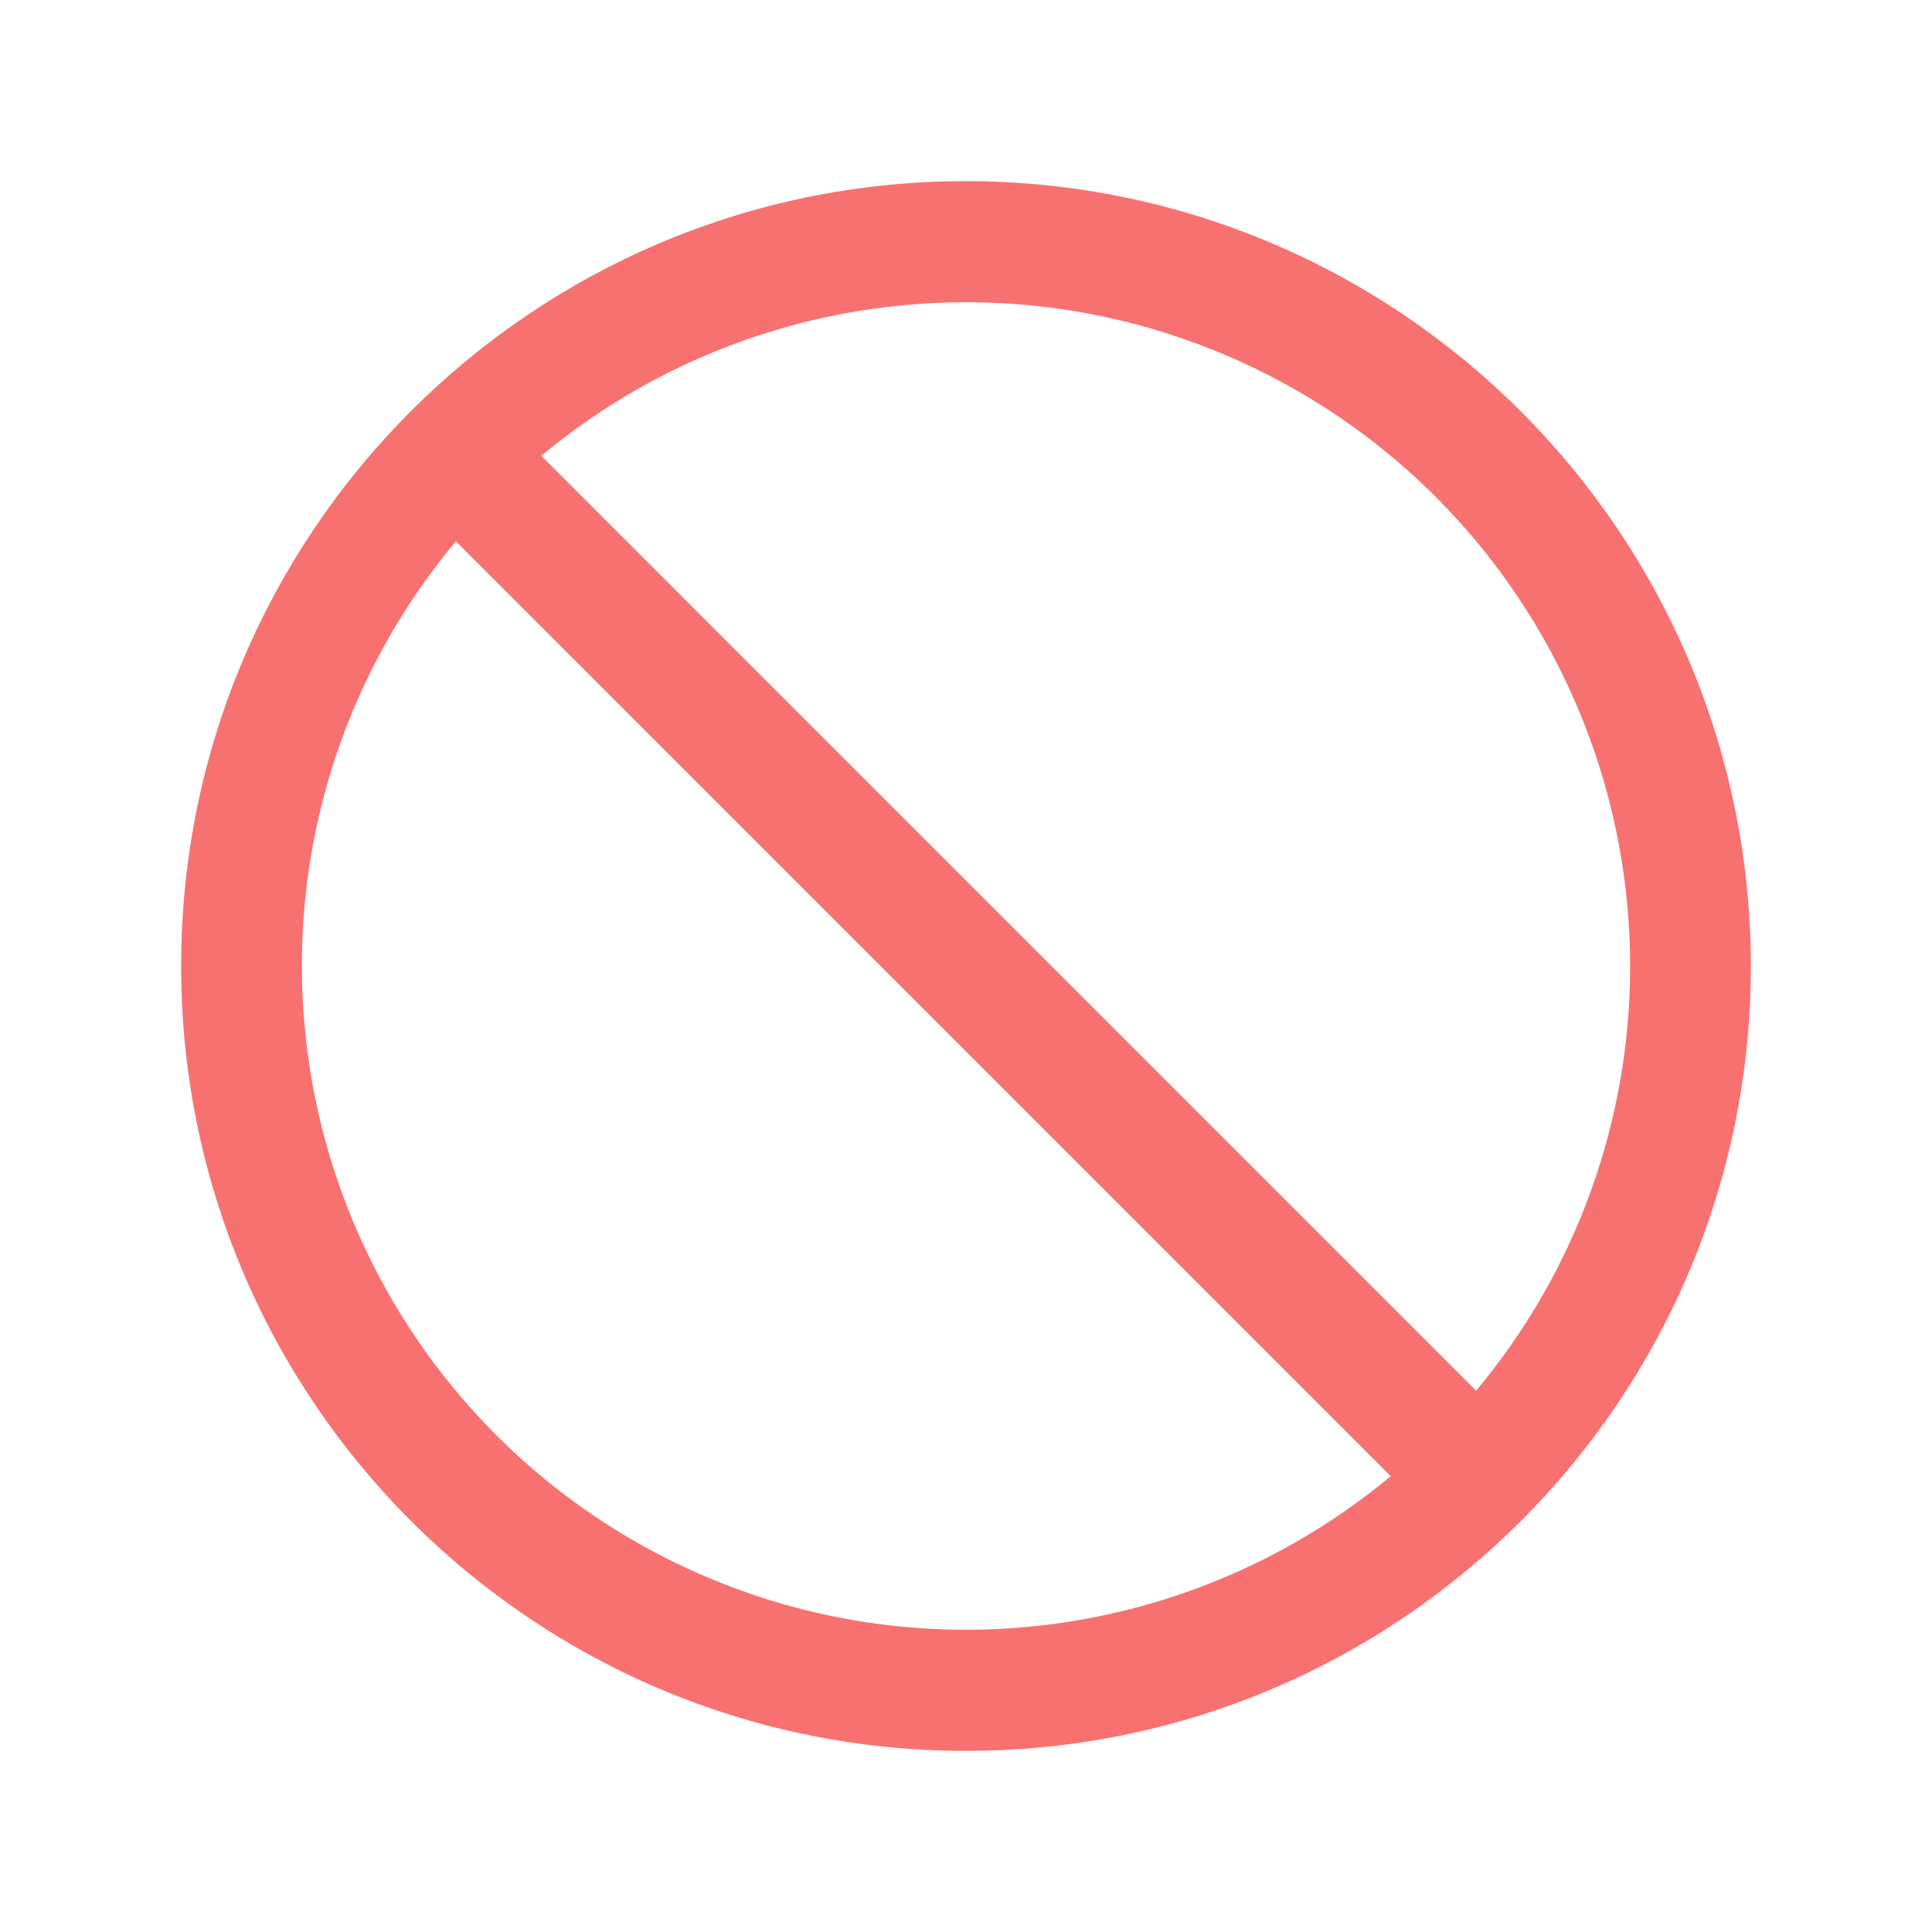
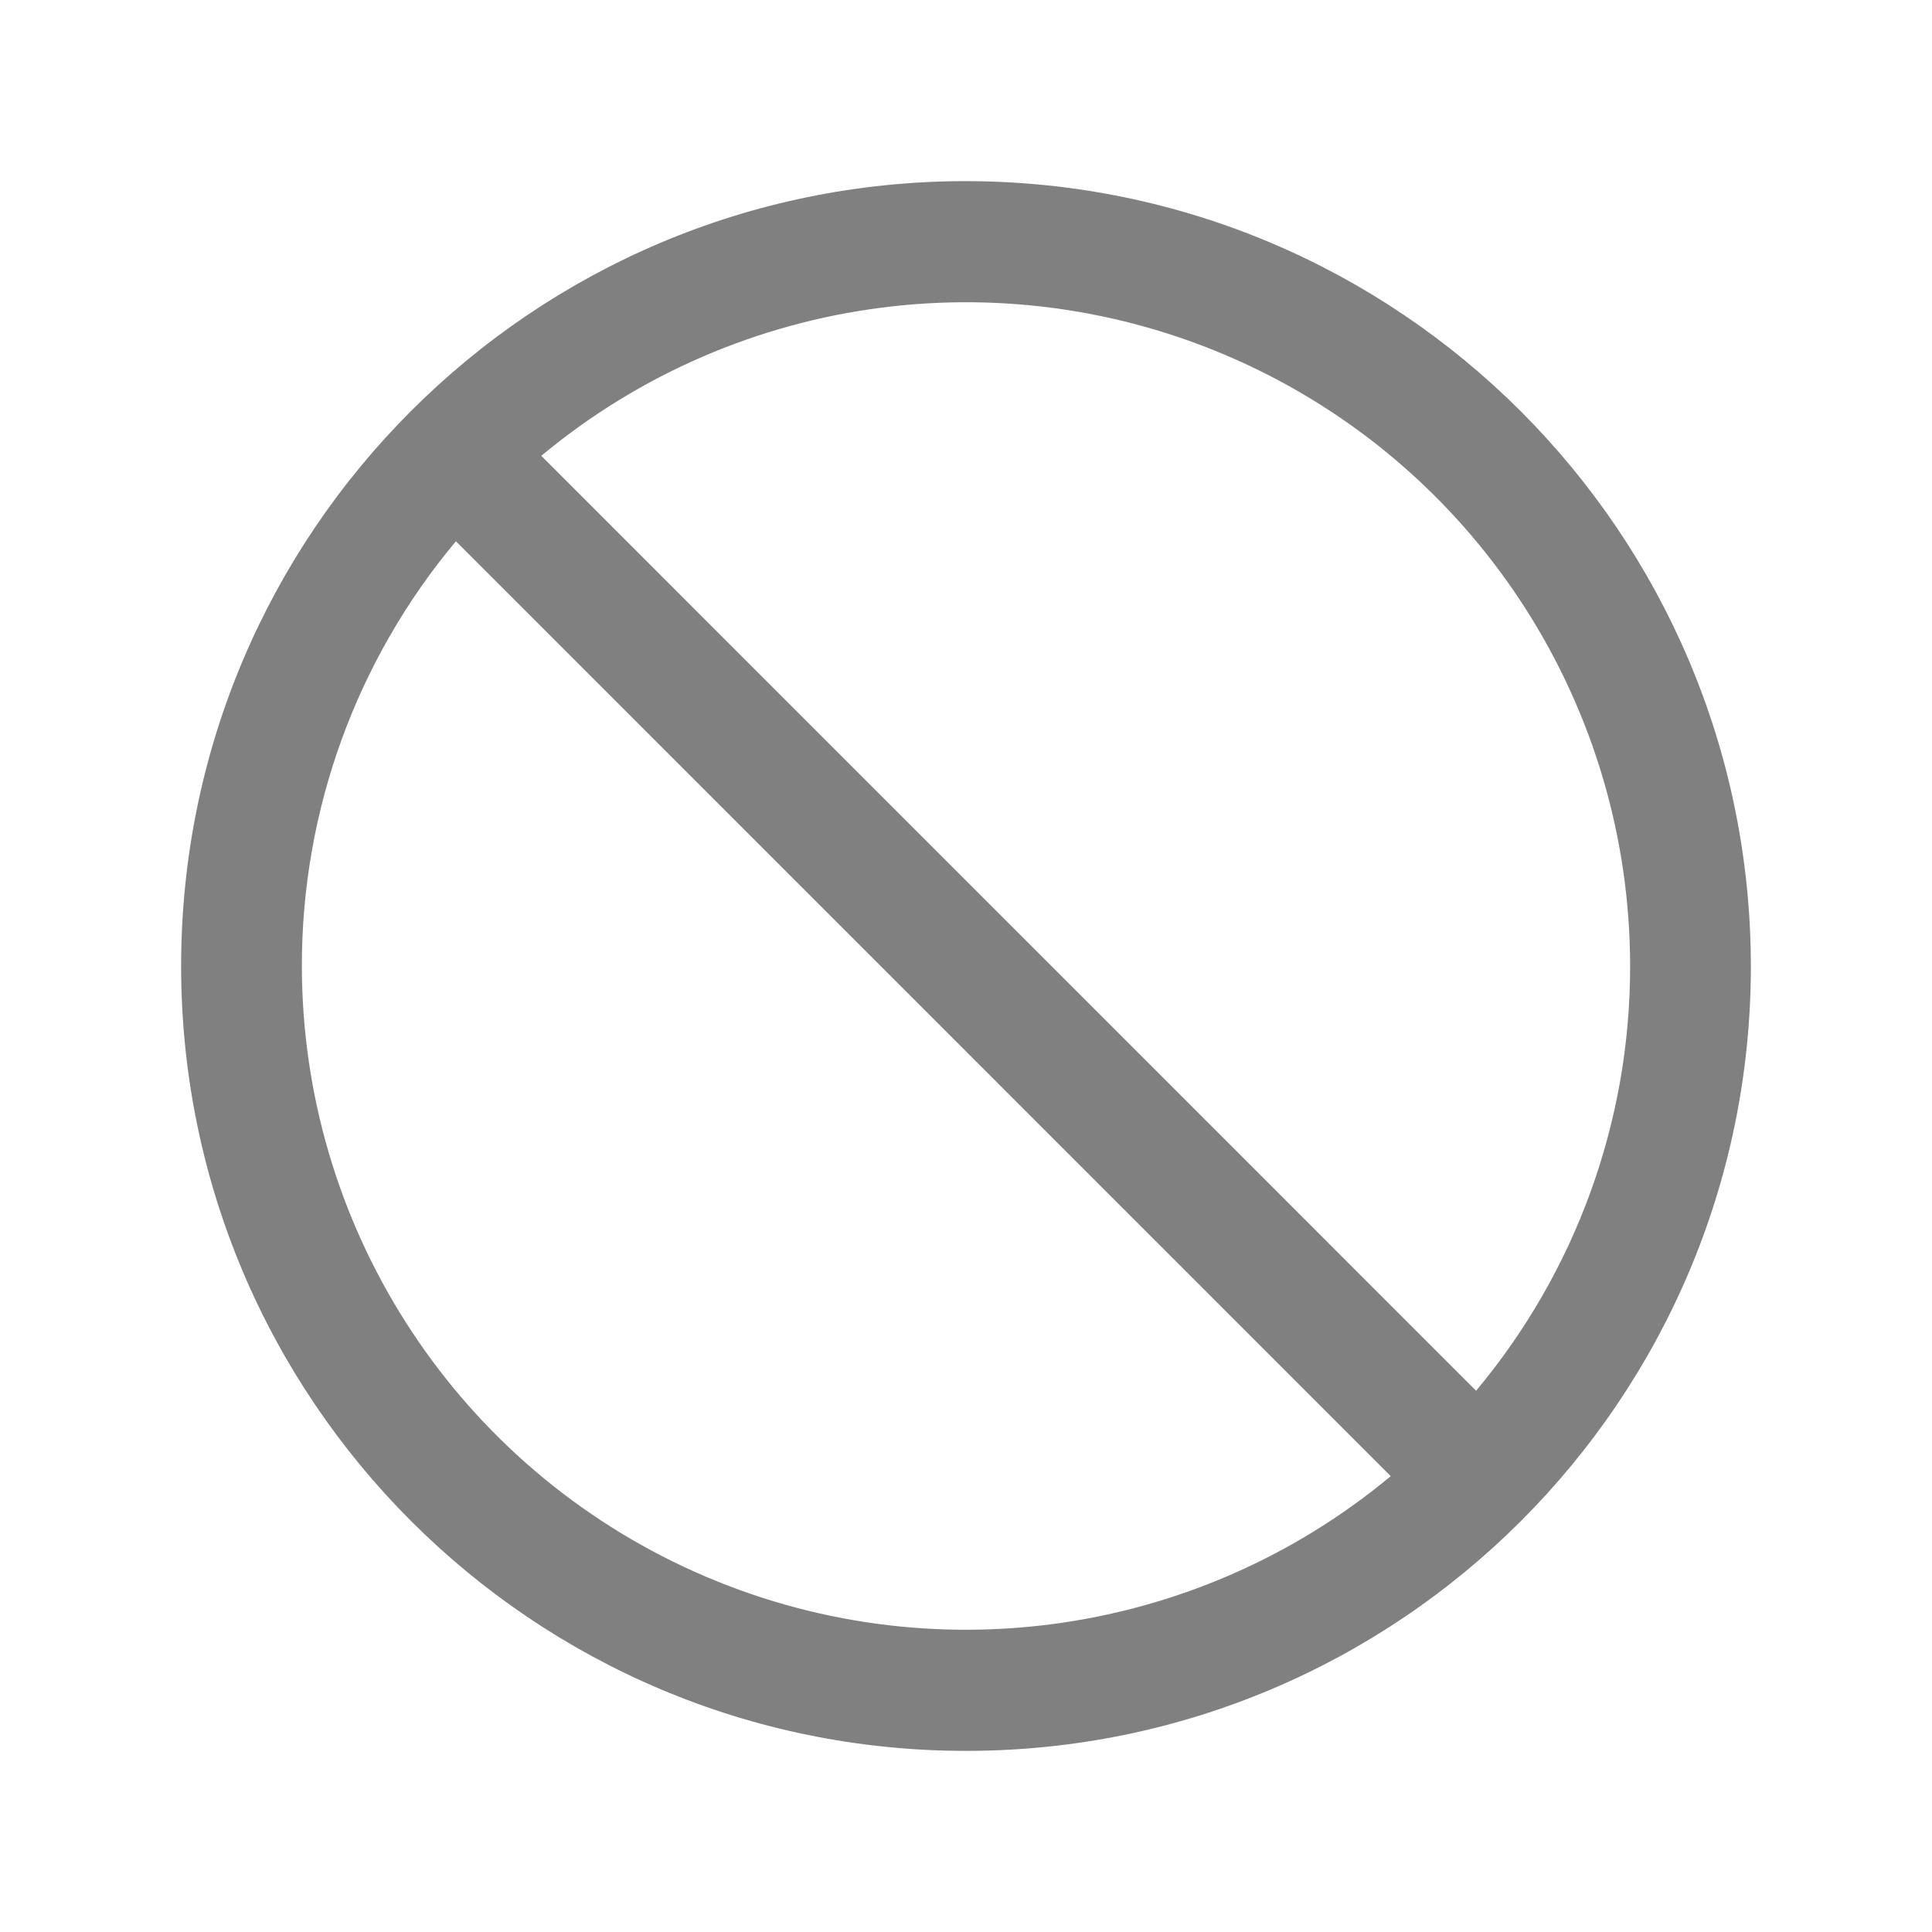
- <svg xmlns="http://www.w3.org/2000/svg" viewBox="0 0 256 256" fill="#f87171">
+ <svg xmlns="http://www.w3.org/2000/svg" viewBox="0 0 256 256" fill="#808080">
  <path d="M128,24A104,104,0,1,0,232,128,104.11,104.11,0,0,0,128,24Zm88,104a87.56,87.56,0,0,1-20.41,56.28L71.72,60.4A88,88,0,0,1,216,128ZM40,128A87.56,87.56,0,0,1,60.41,71.72L184.28,195.6A88,88,0,0,1,40,128Z" />
</svg>
